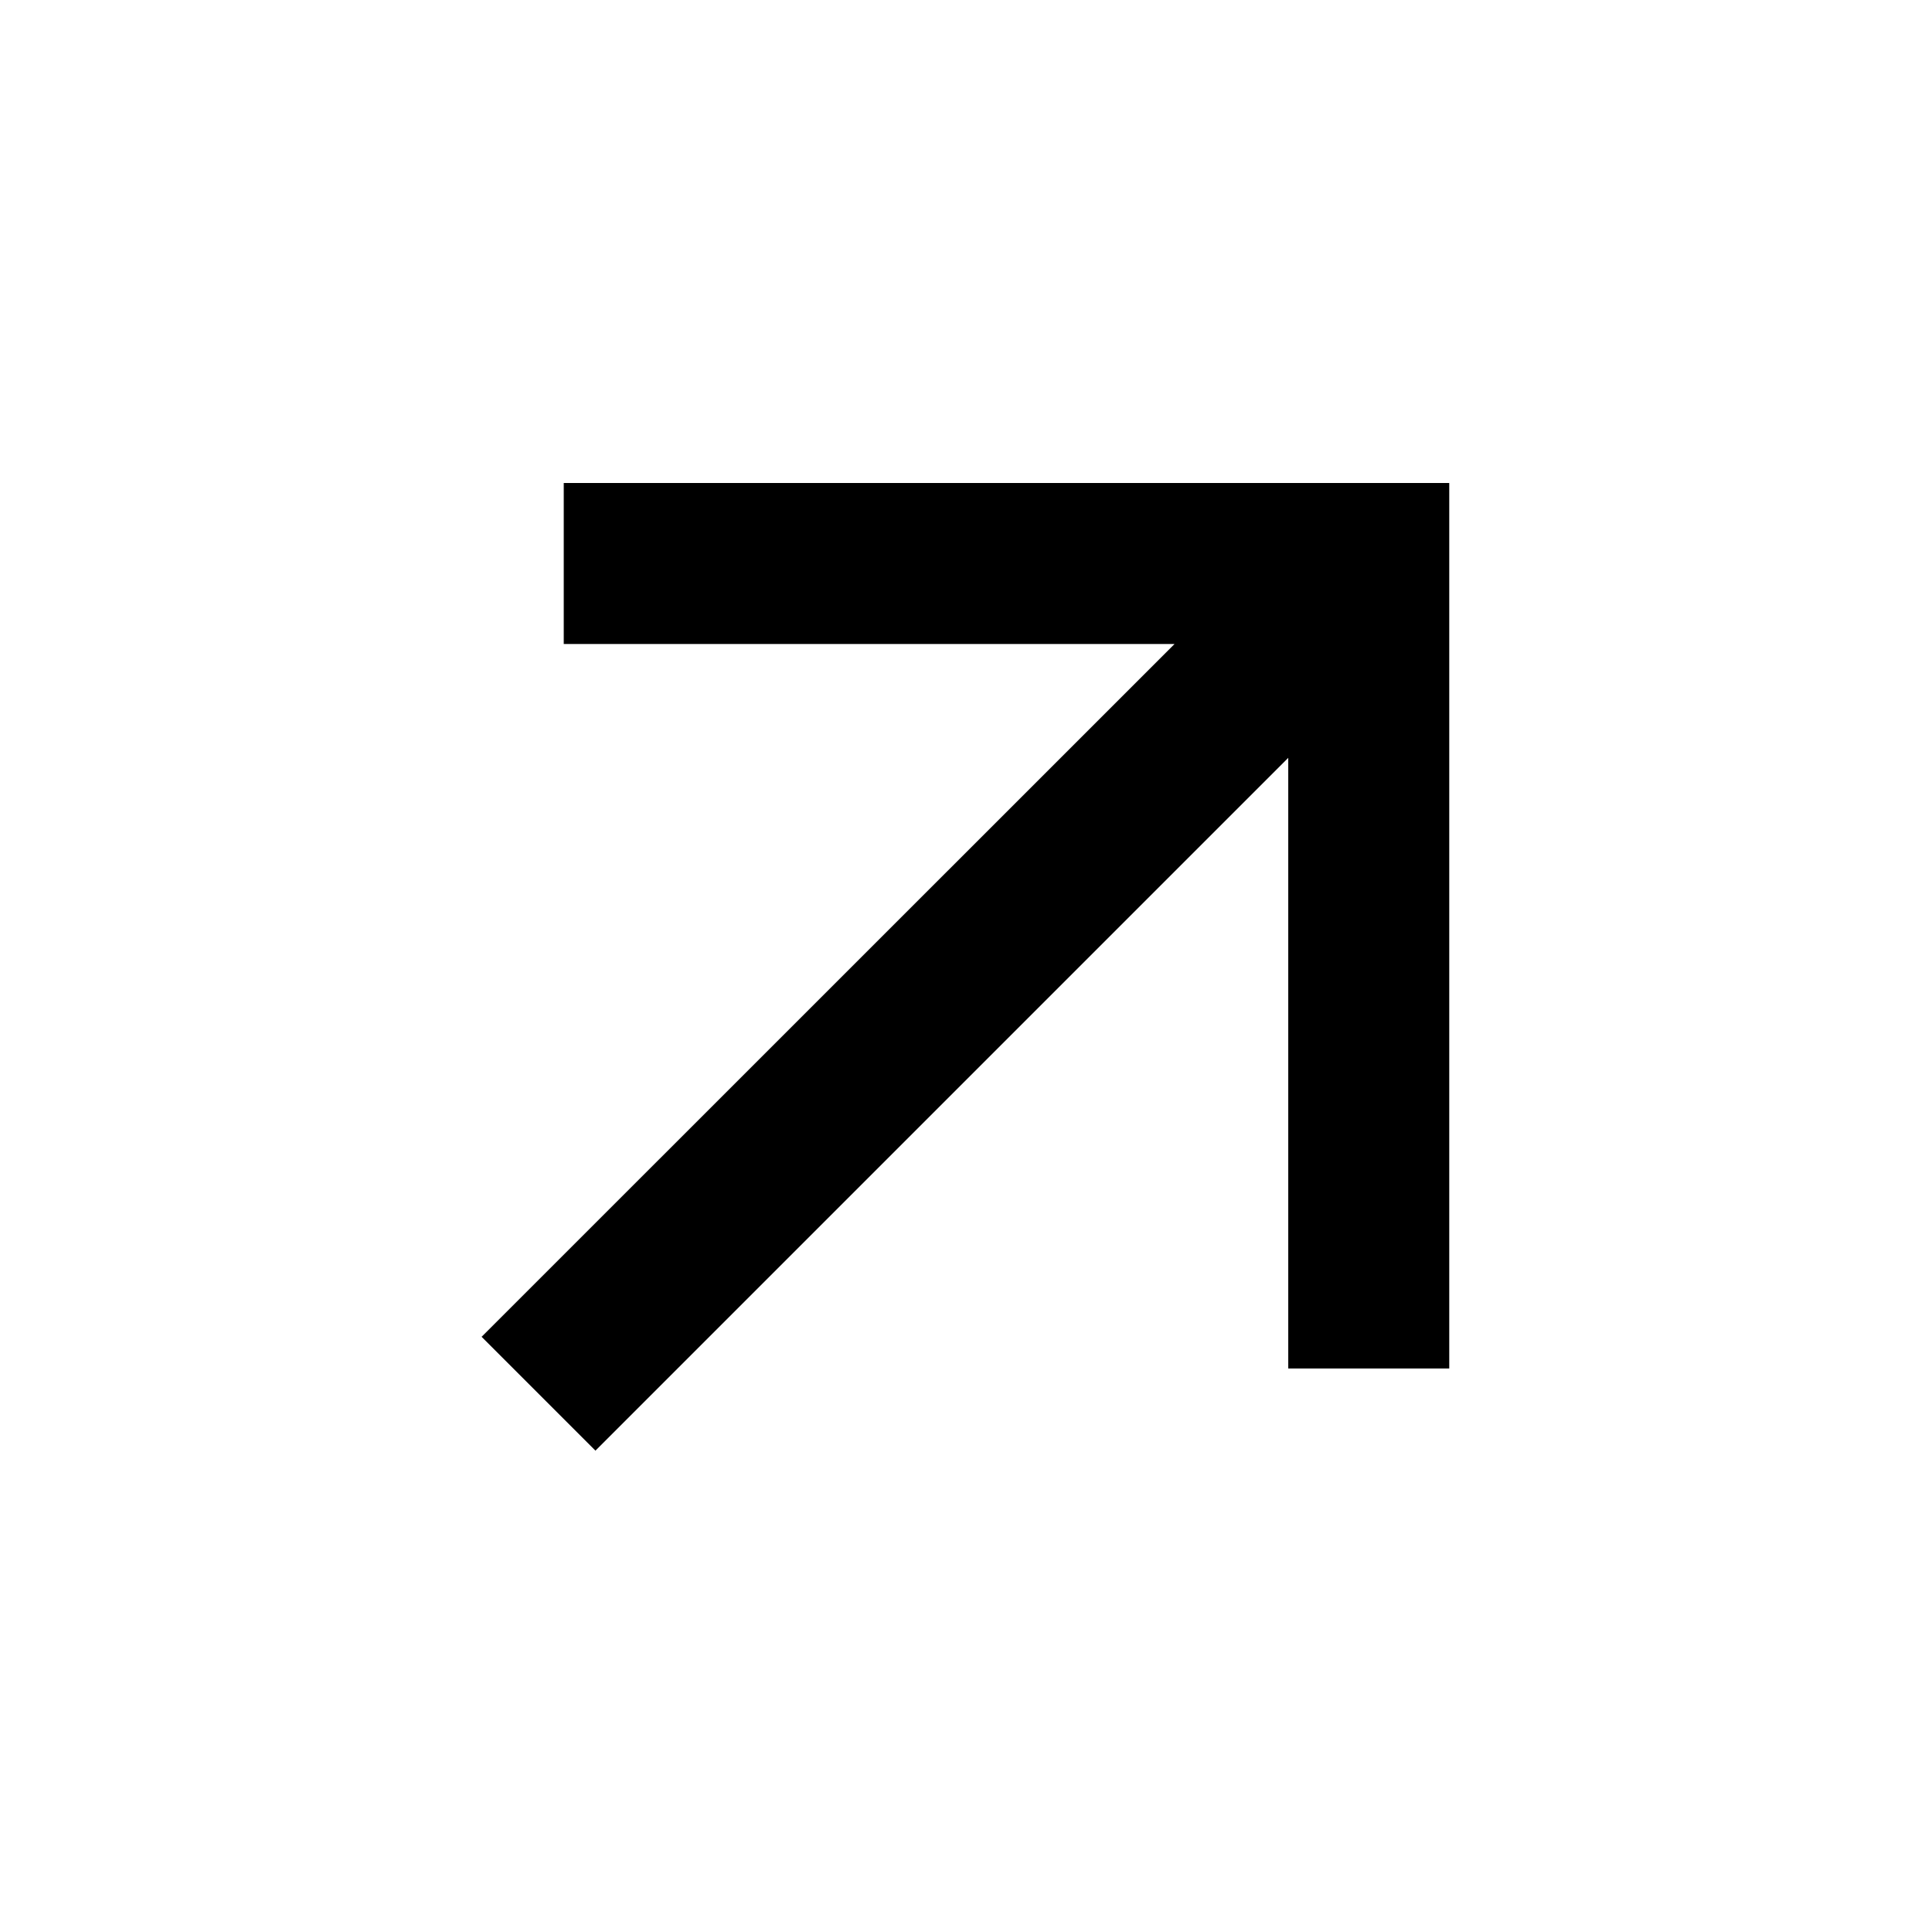
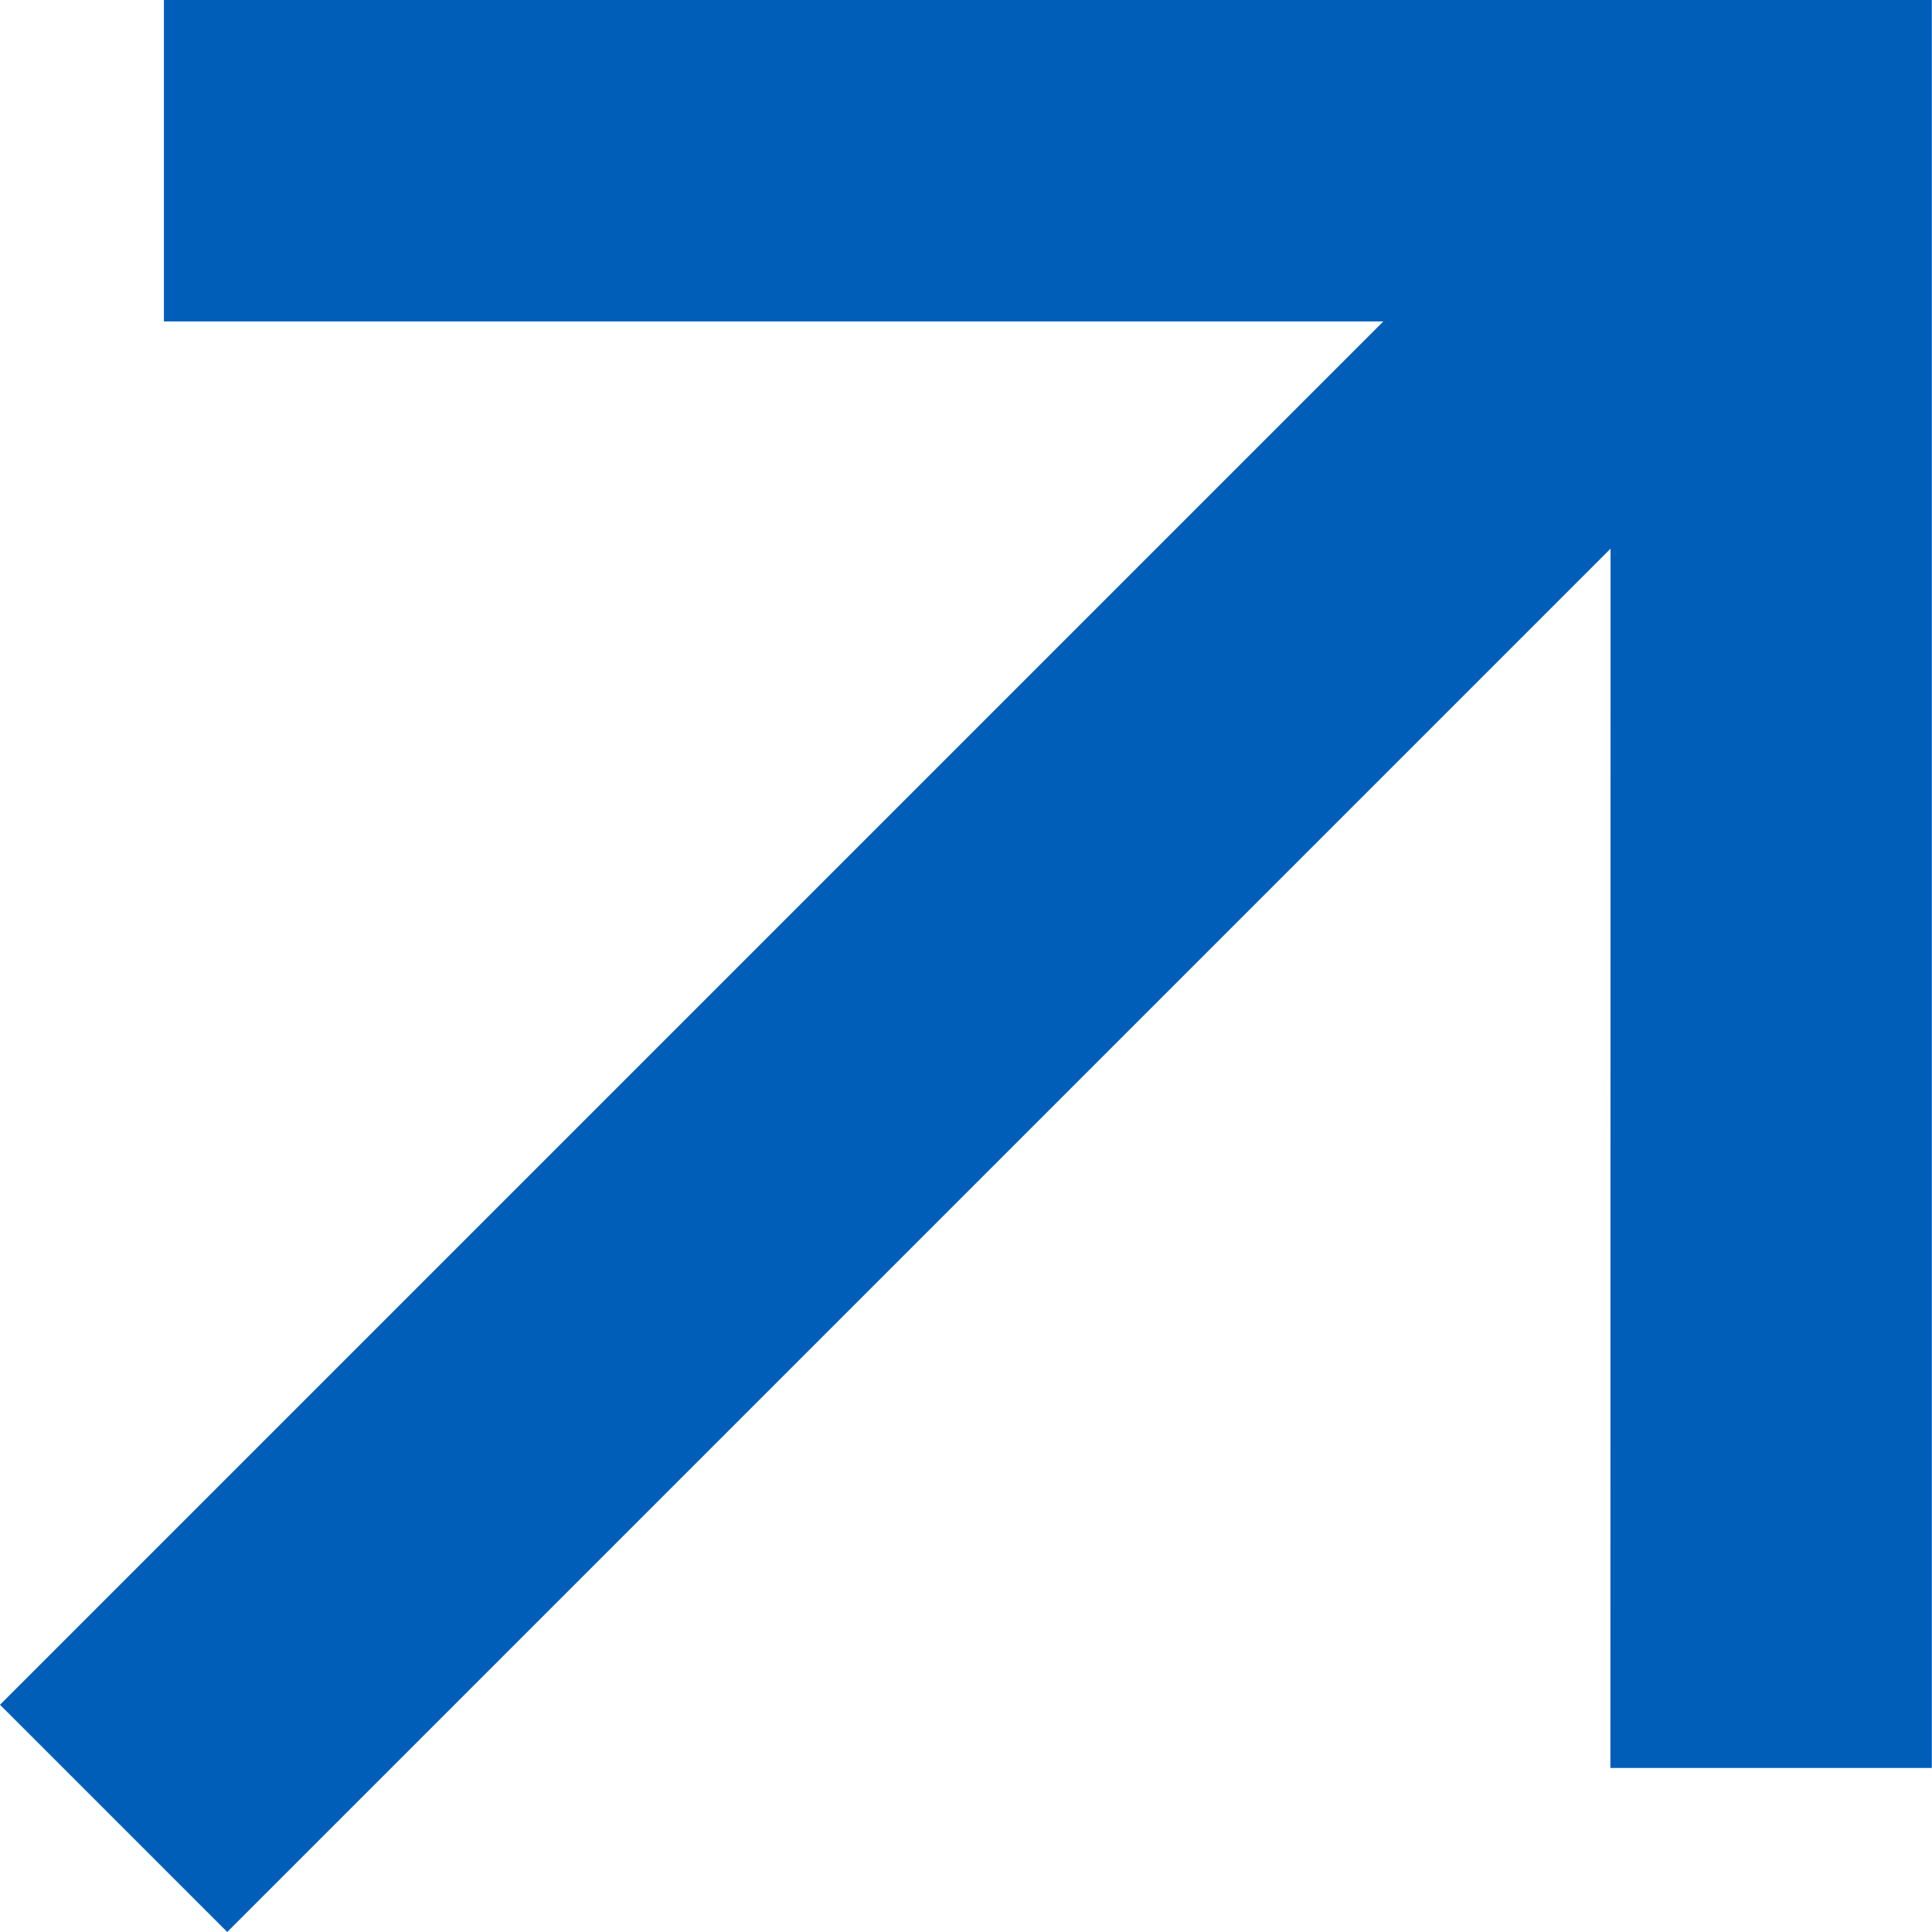
- <svg xmlns="http://www.w3.org/2000/svg" preserveAspectRatio="none" overflow="visible" style="display: block;" width="15.36" height="15.36" viewBox="0 0 15.36 15.36" fill="none">
-   <g id="ri:arrow-right-up-line">
-     <path id="Vector" d="M10.242 6.025L4.734 11.533L3.829 10.628L9.338 5.12H4.482V3.84H11.522V10.88H10.242L10.242 6.025Z" fill="black" />
-   </g>
+ <svg xmlns="http://www.w3.org/2000/svg" preserveAspectRatio="none" overflow="visible" style="display: block;" width="23.998" height="24" viewBox="0 0 23.998 24" fill="none">
+   <path id="Vector" d="M20.007 6.816L2.823 24L0 21.177L17.184 3.993H2.036V0H23.998V21.962H20.005L20.007 6.816Z" fill="#005EB8" />
</svg>
